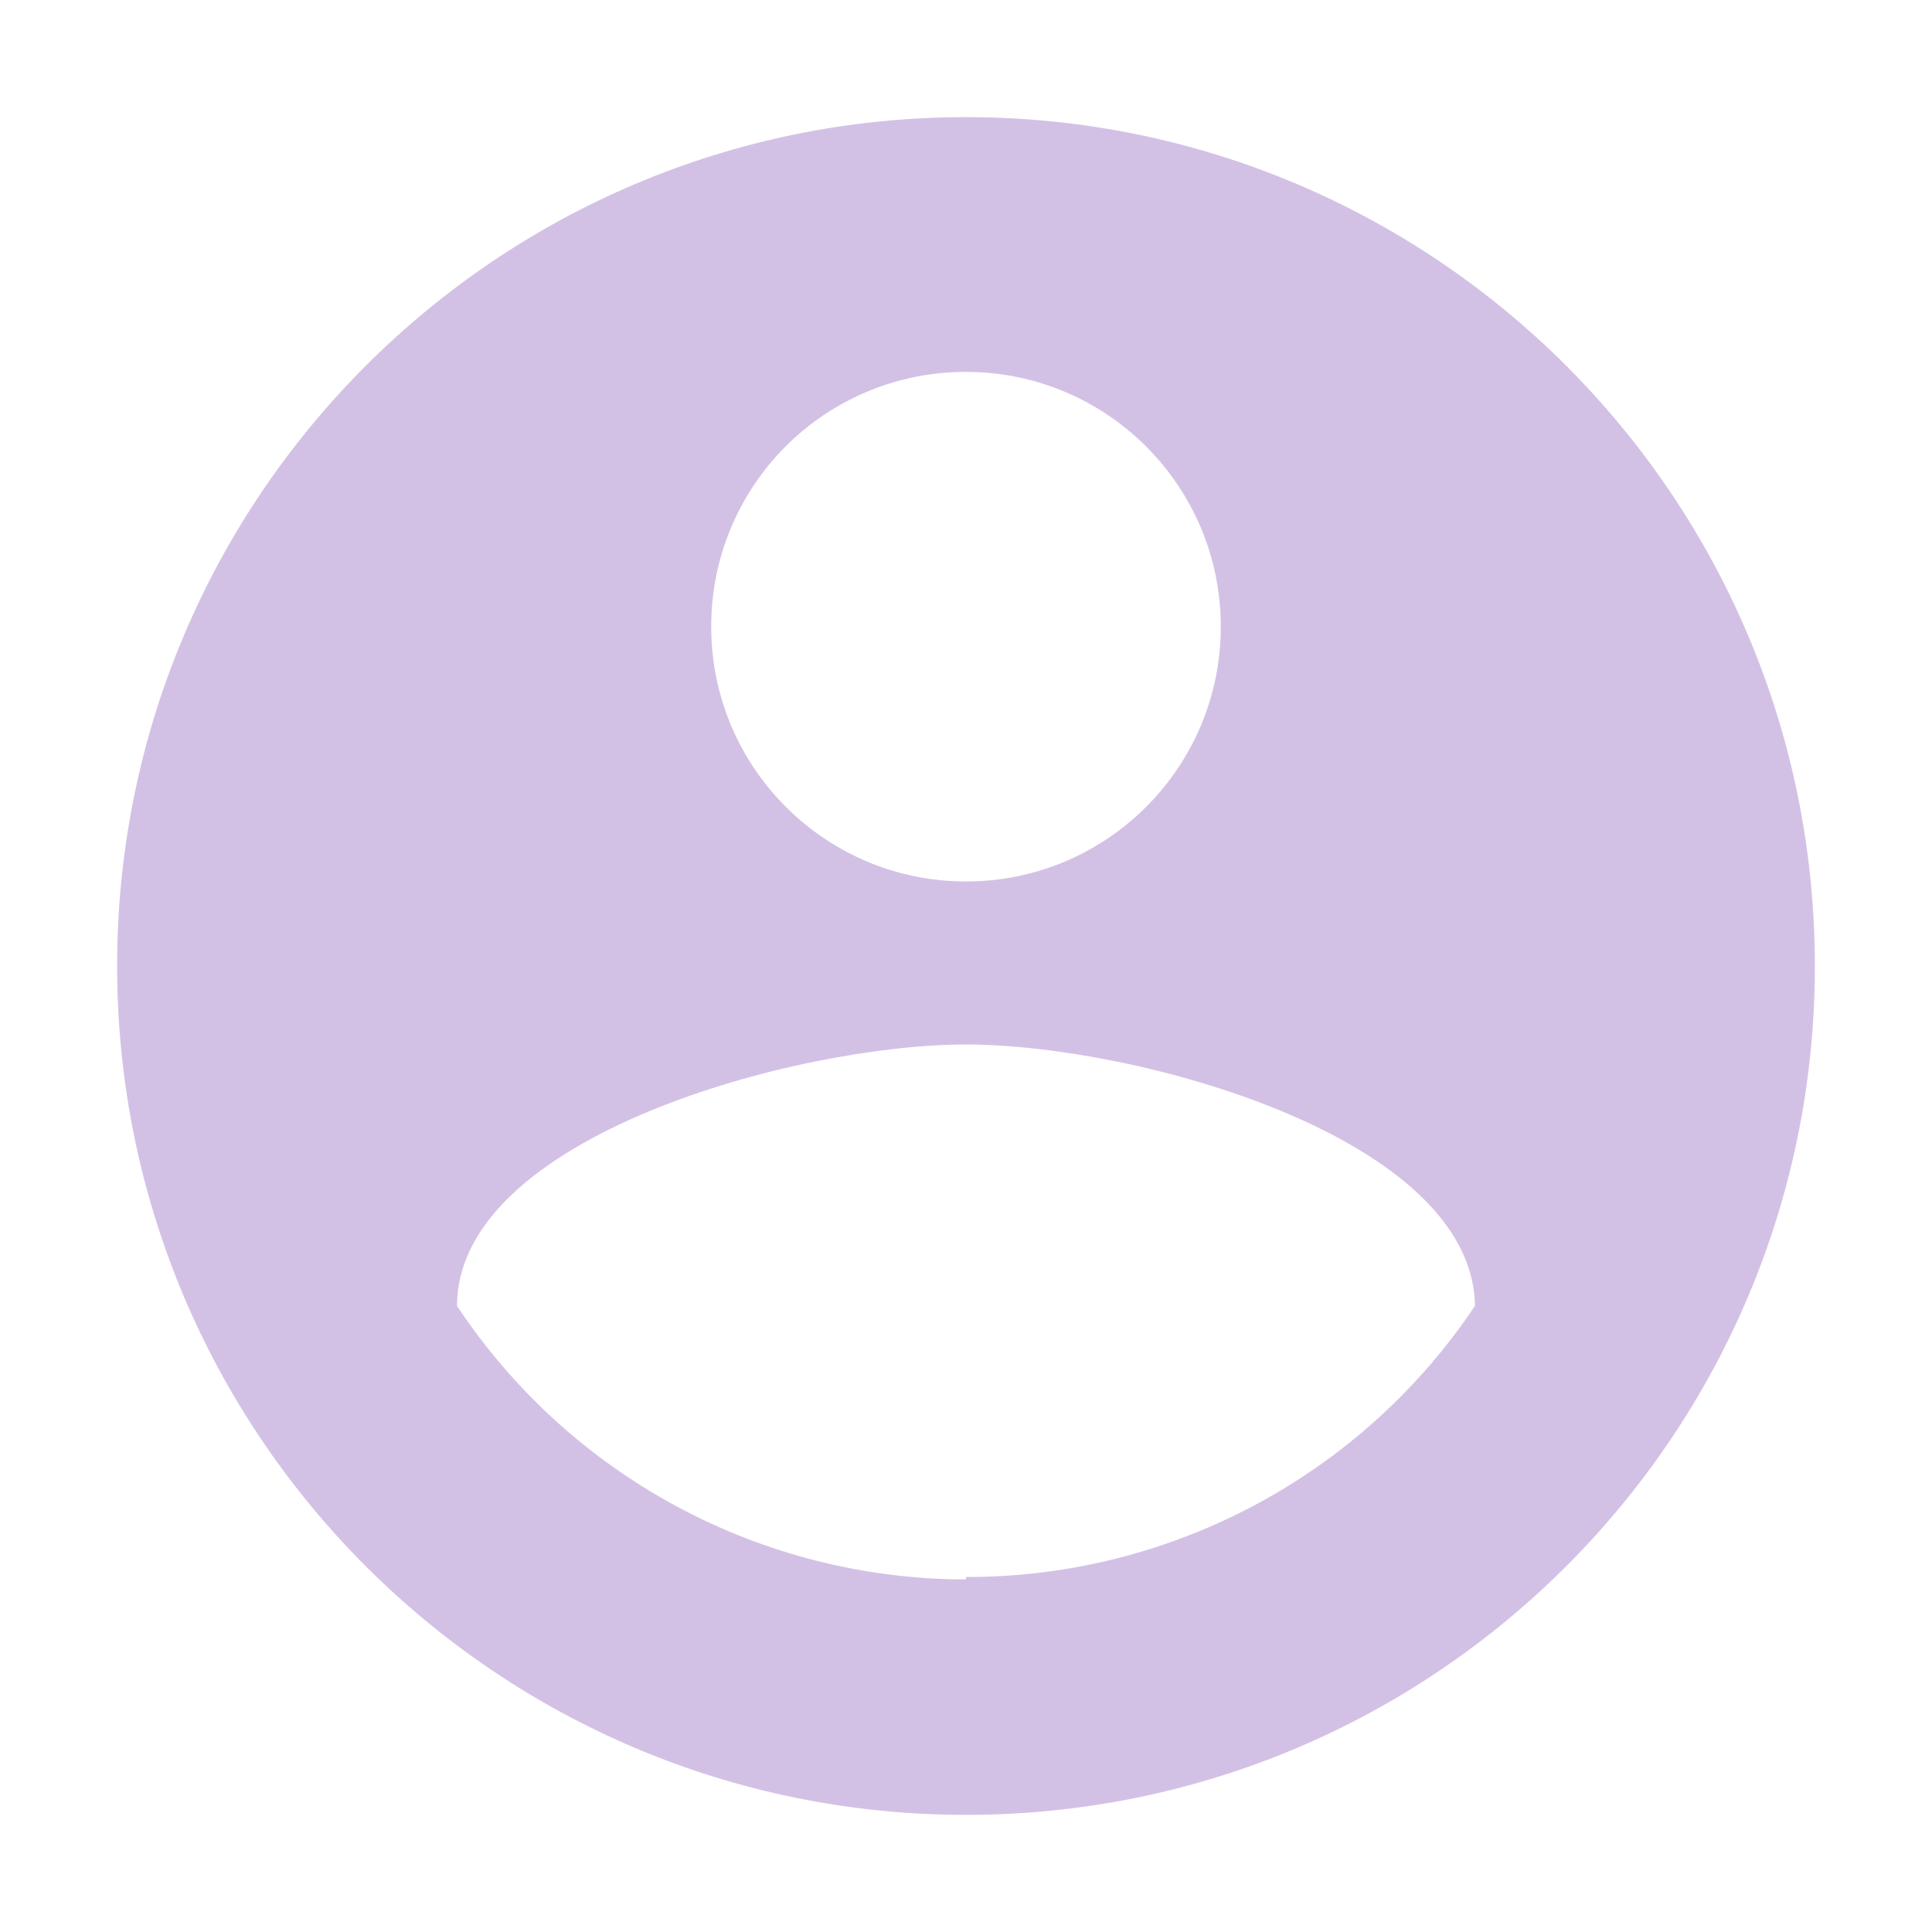
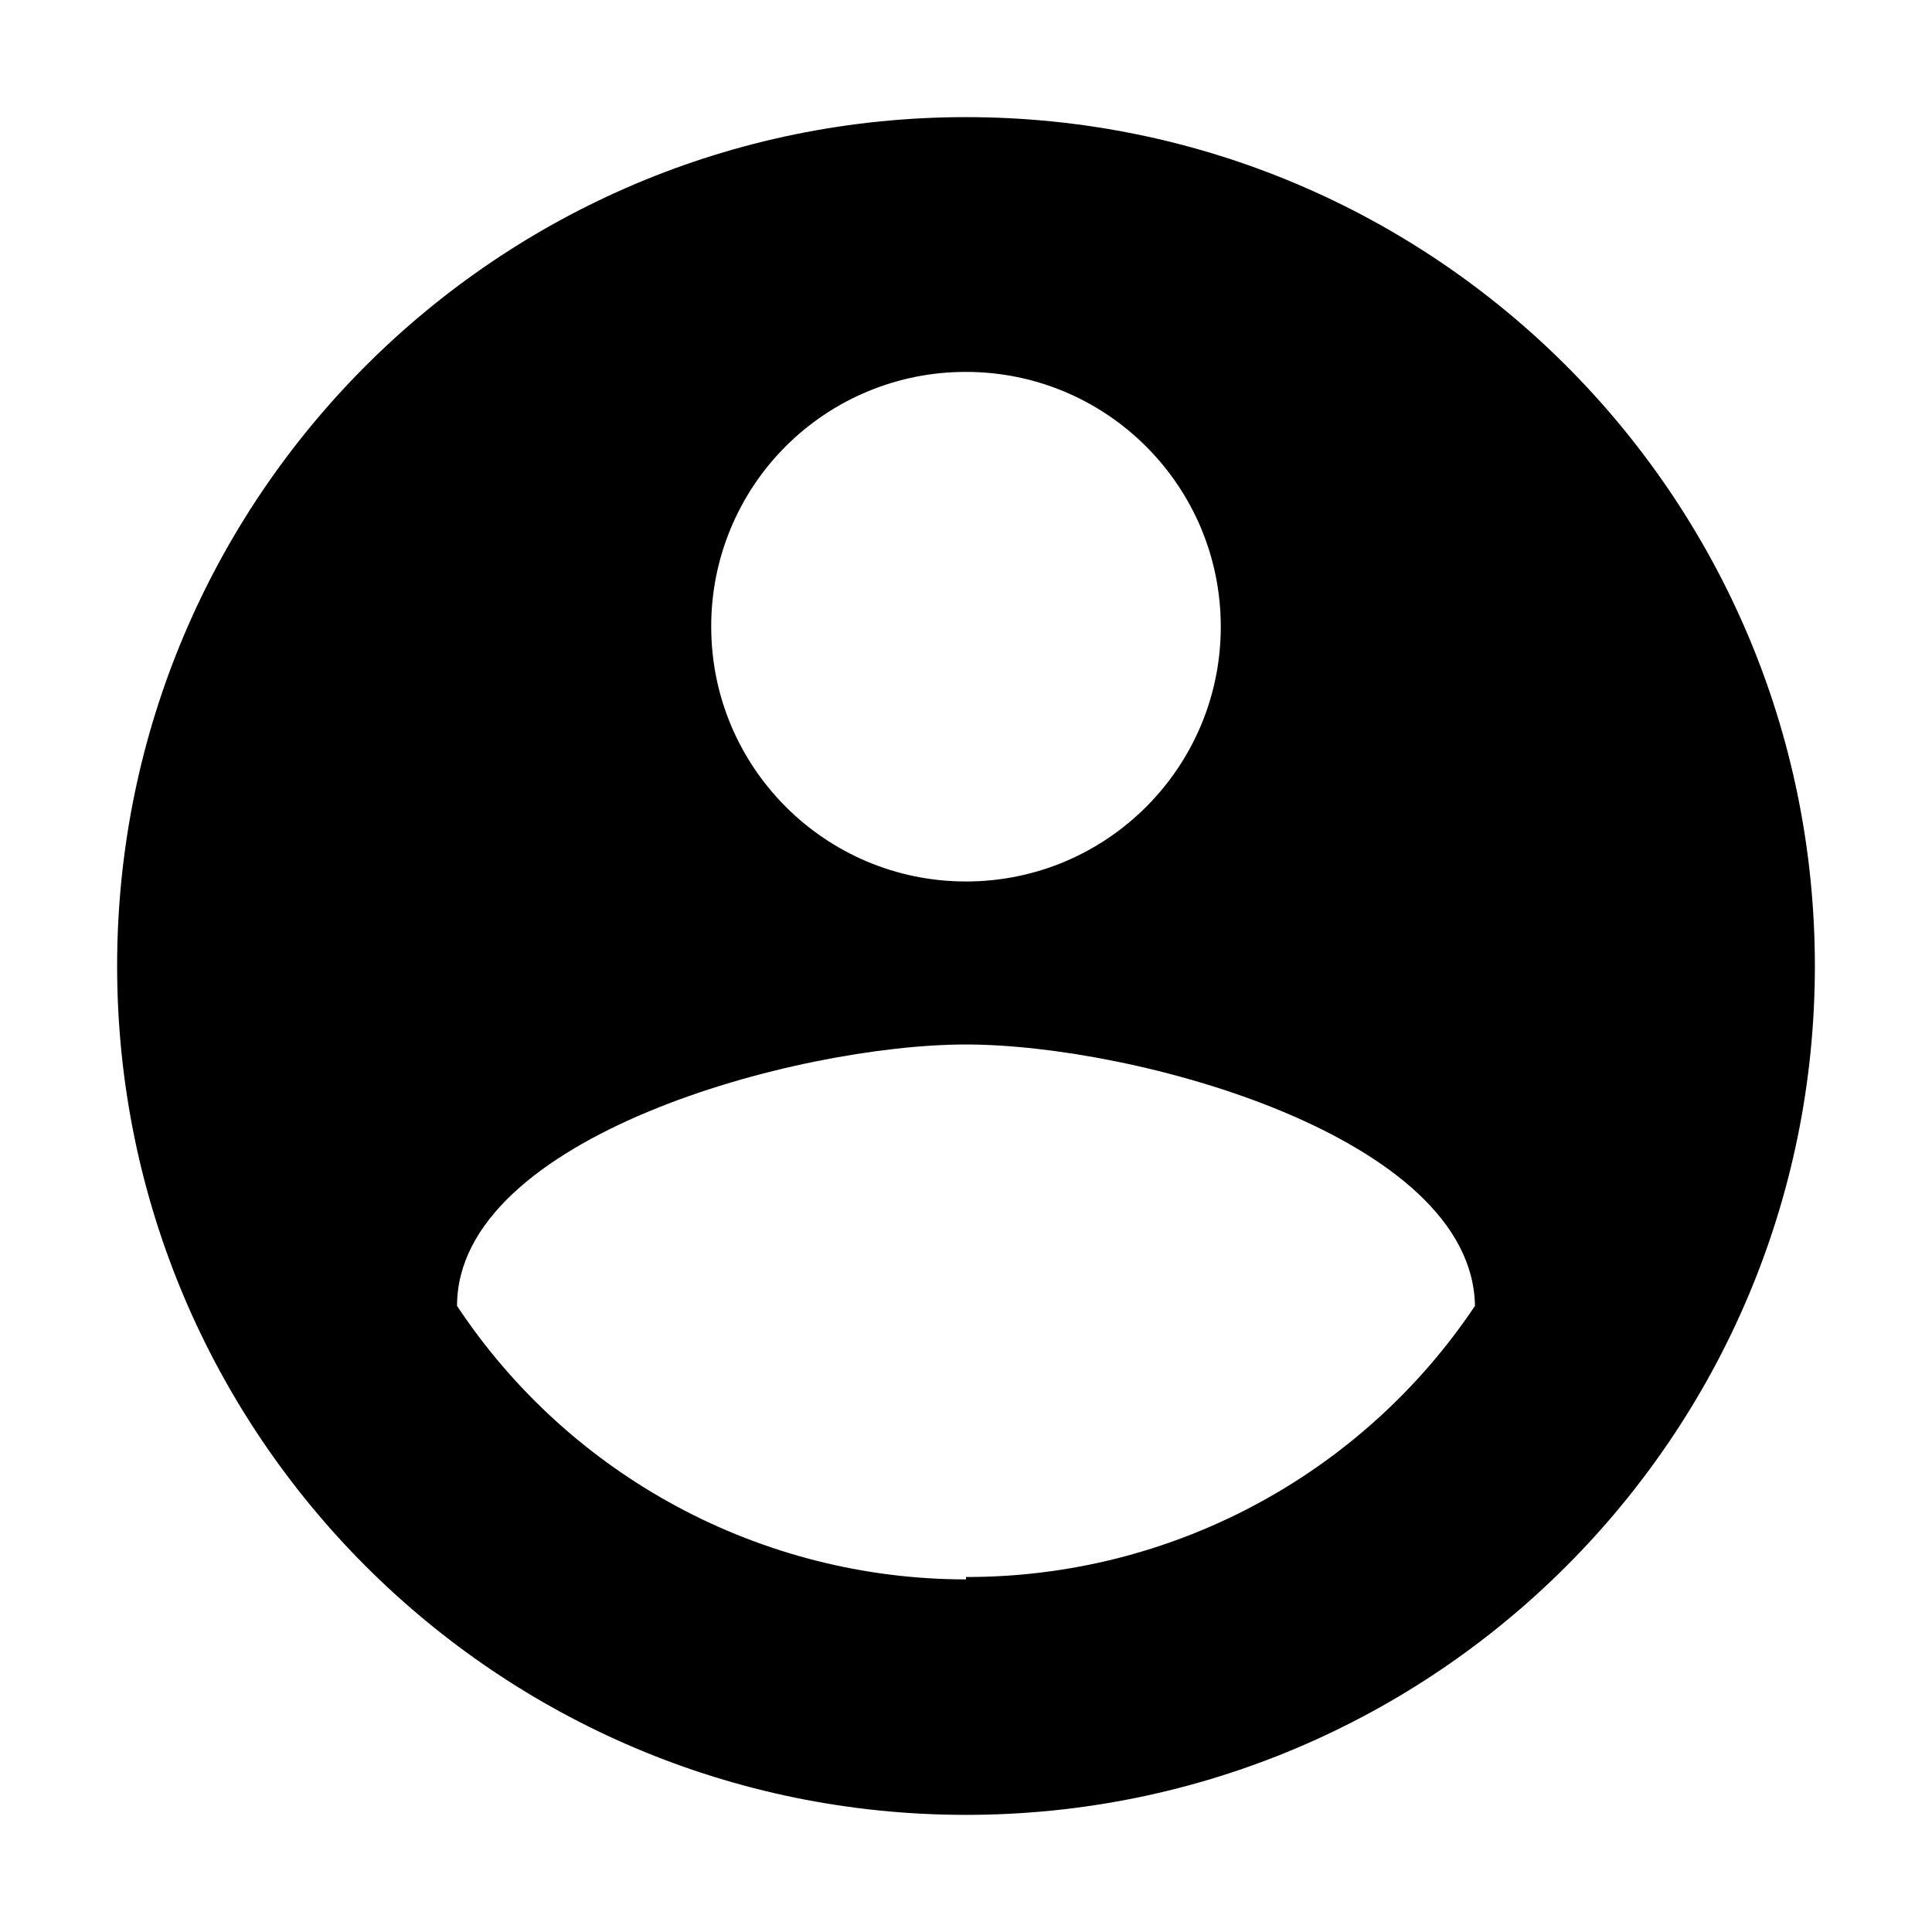
- <svg xmlns="http://www.w3.org/2000/svg" fill="#D3C1E5" id="Layer_1" data-name="Layer 1" viewBox="0 0 32 32">
+ <svg xmlns="http://www.w3.org/2000/svg" id="Layer_1" data-name="Layer 1" viewBox="0 0 32 32">
  <path d="M16,1.94A14.06,14.06,0,1,0,30.06,16,14.06,14.06,0,0,0,16,1.94Zm0,4.22a4.22,4.22,0,1,1-4.22,4.22A4.21,4.21,0,0,1,16,6.16Zm0,20a10.12,10.12,0,0,1-8.43-4.53c0-2.8,5.62-4.33,8.43-4.33s8.39,1.53,8.43,4.33A10.12,10.12,0,0,1,16,26.12Z" />
</svg>
